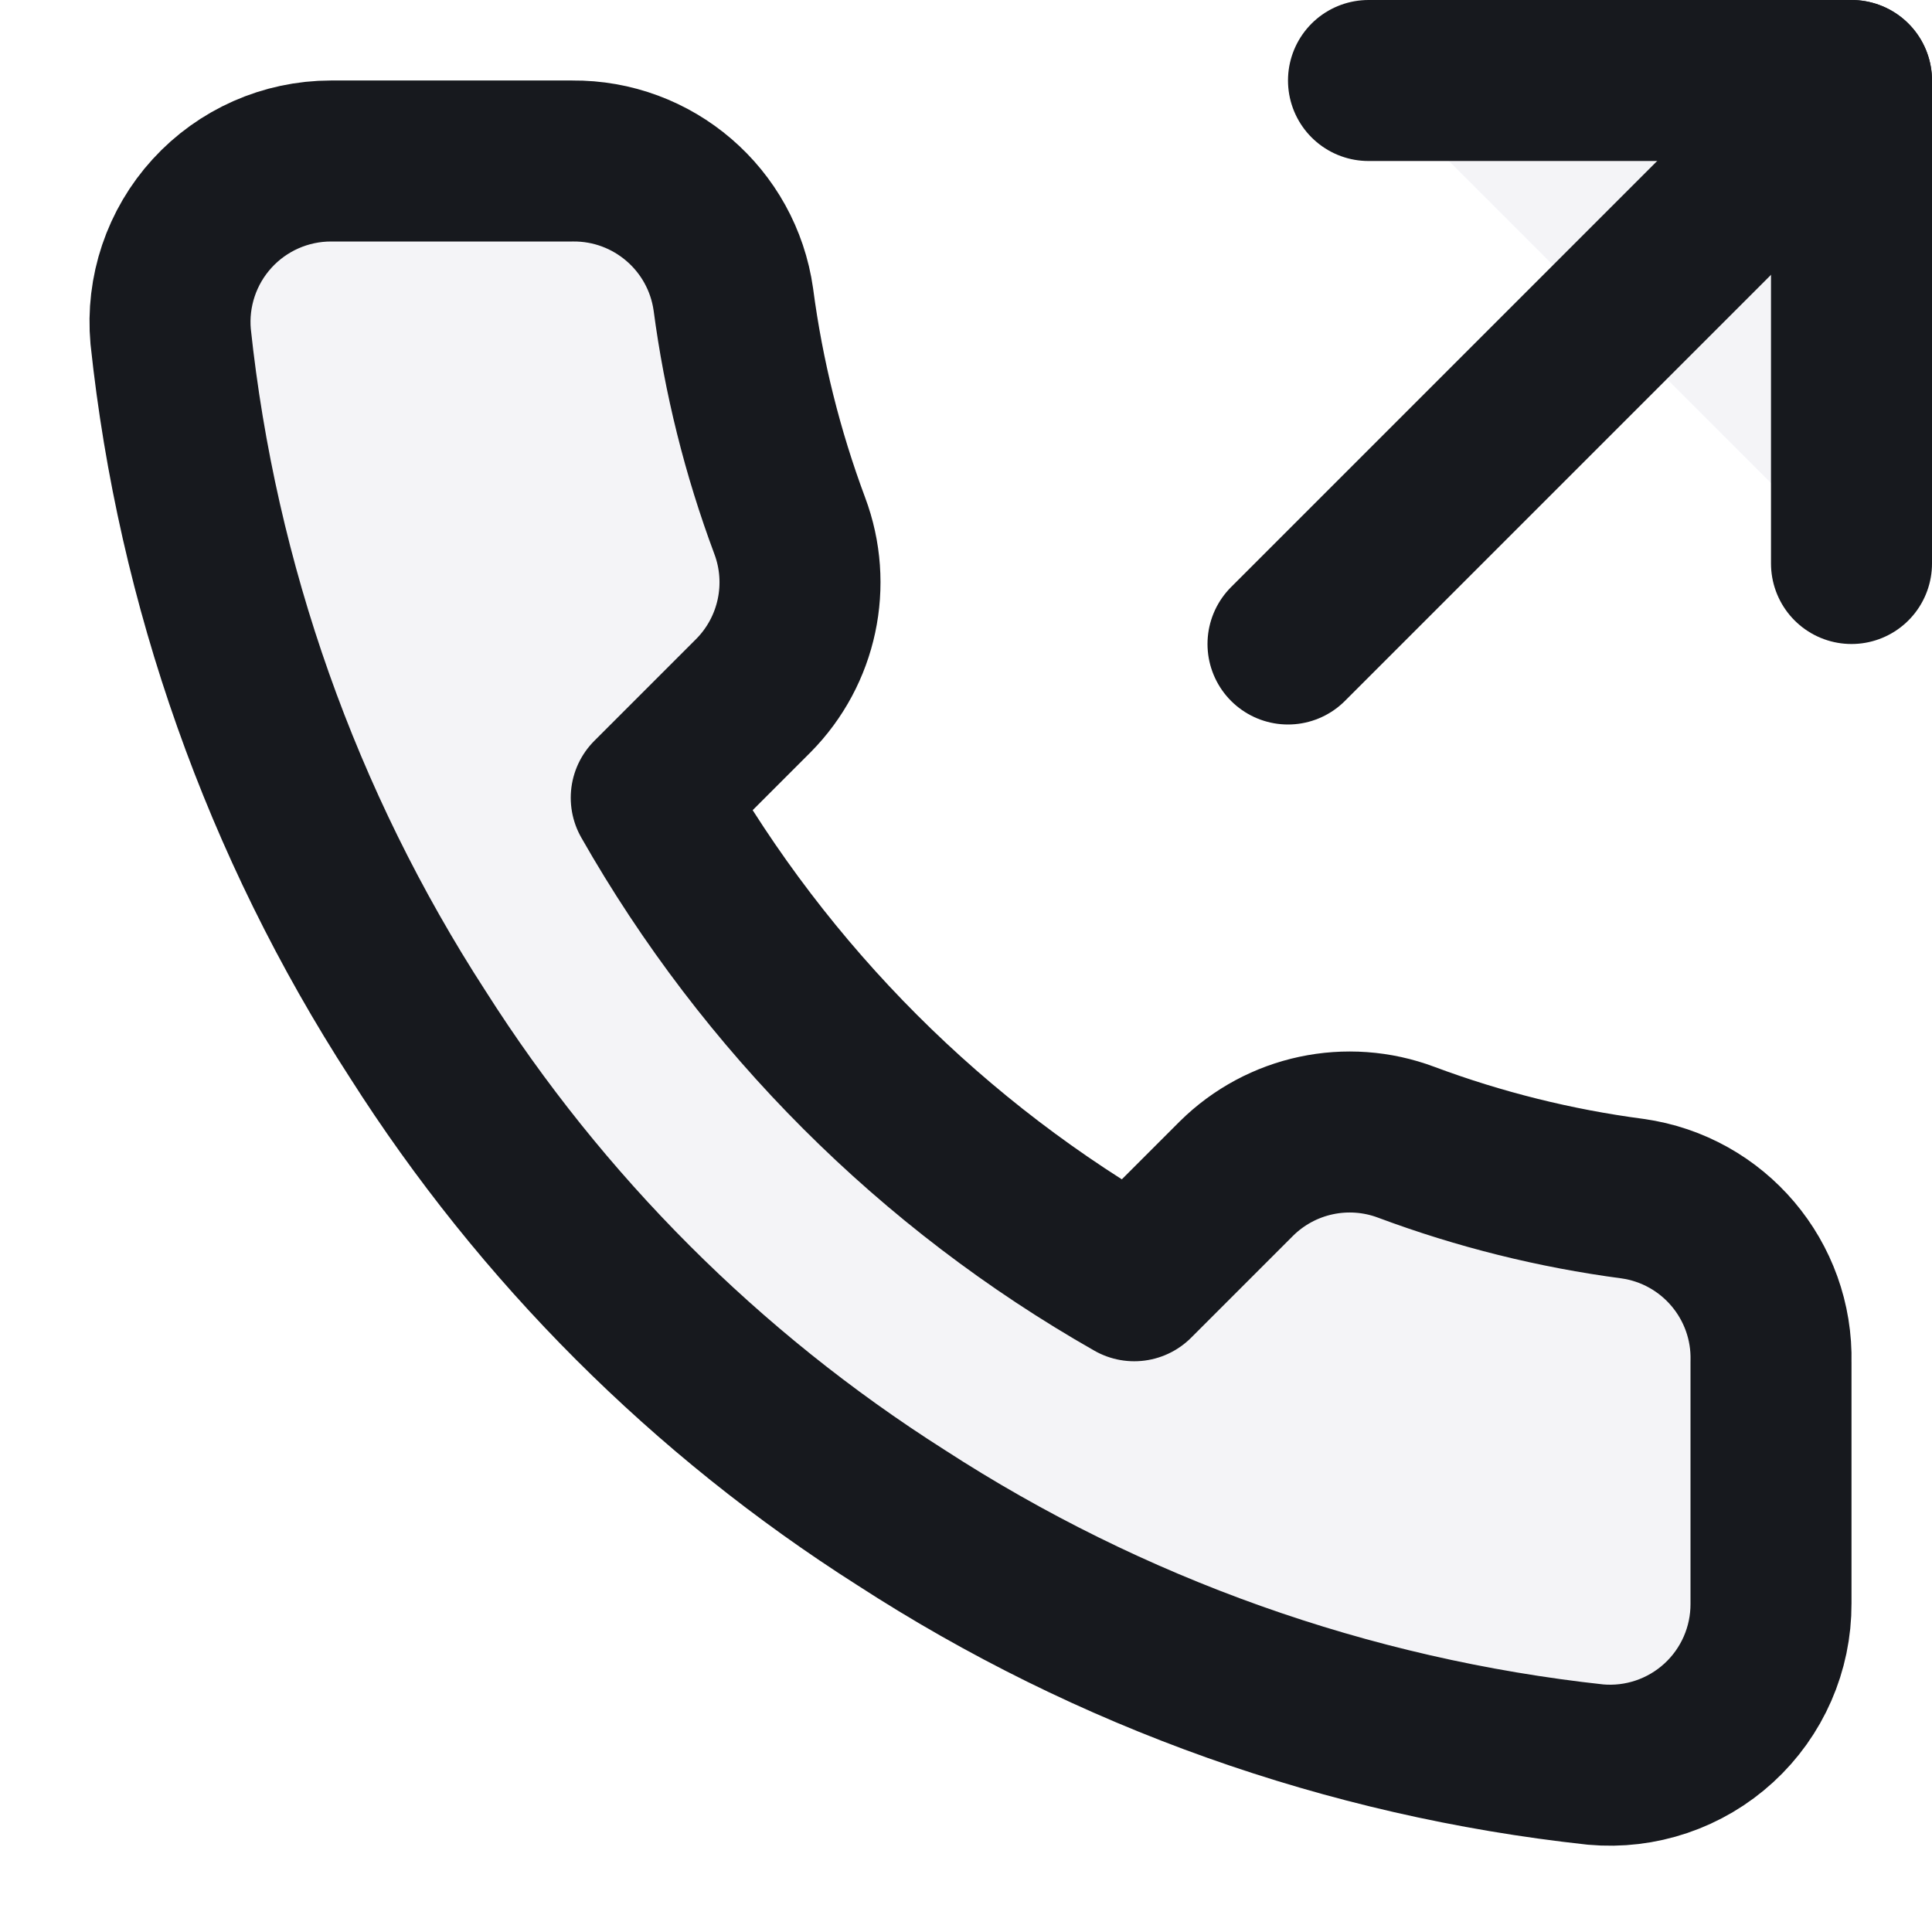
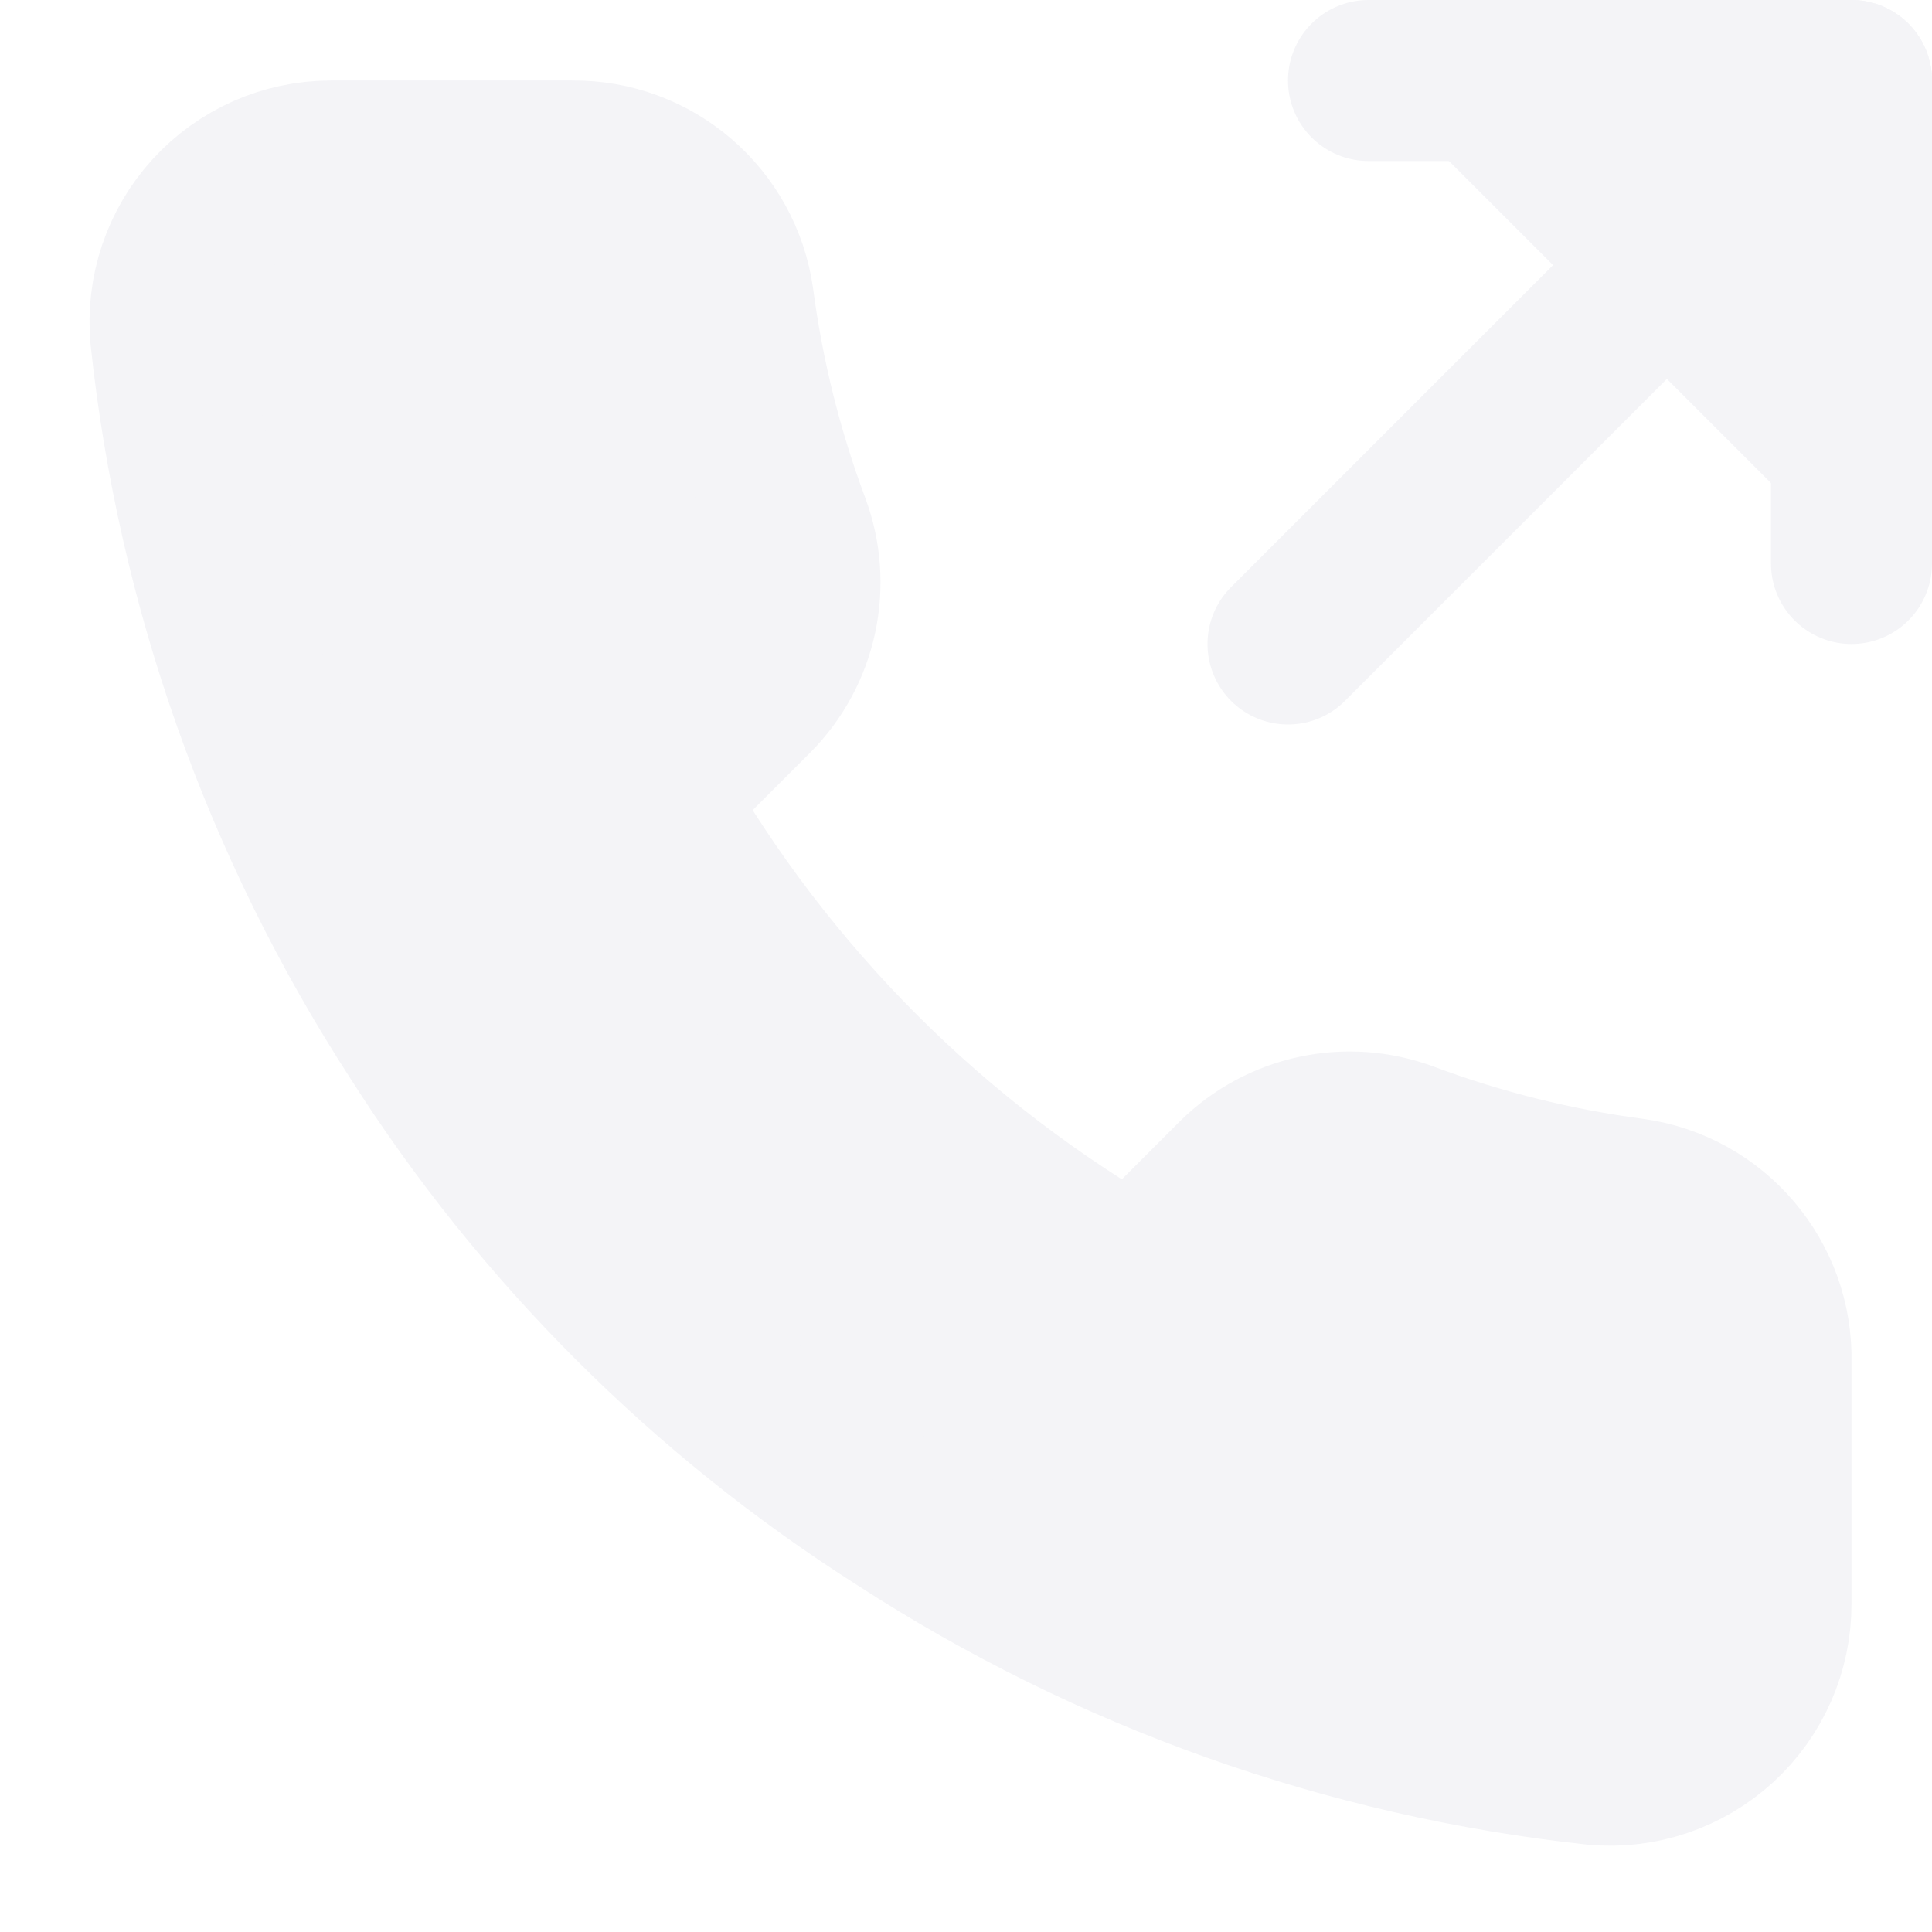
- <svg xmlns="http://www.w3.org/2000/svg" fill="#f4f4f7" height="24" stroke="#17191e" stroke-linecap="round" stroke-linejoin="round" stroke-width="2" viewBox="0 0 24 24" width="24">
+ <svg xmlns="http://www.w3.org/2000/svg" fill="#f4f4f7" height="24" stroke="#f4f4f7" stroke-linecap="round" stroke-linejoin="round" stroke-width="2" viewBox="0 0 24 24" width="24">
  <path d="m23 7v-6h-6" />
  <path d="m16 8 7-7" />
  <path d="m22 16.92v3a2 2 0 0 1 -2.18 2 19.79 19.79 0 0 1 -8.63-3.07 19.5 19.5 0 0 1 -6-6 19.79 19.79 0 0 1 -3.07-8.67 2 2 0 0 1 1.99-2.18h3a2 2 0 0 1 2 1.72 12.84 12.84 0 0 0 .7 2.81 2 2 0 0 1 -.45 2.11l-1.27 1.27a16 16 0 0 0 6 6l1.27-1.27a2 2 0 0 1 2.11-.45 12.84 12.84 0 0 0 2.81.7 2 2 0 0 1 1.72 2.03z" />
</svg>
